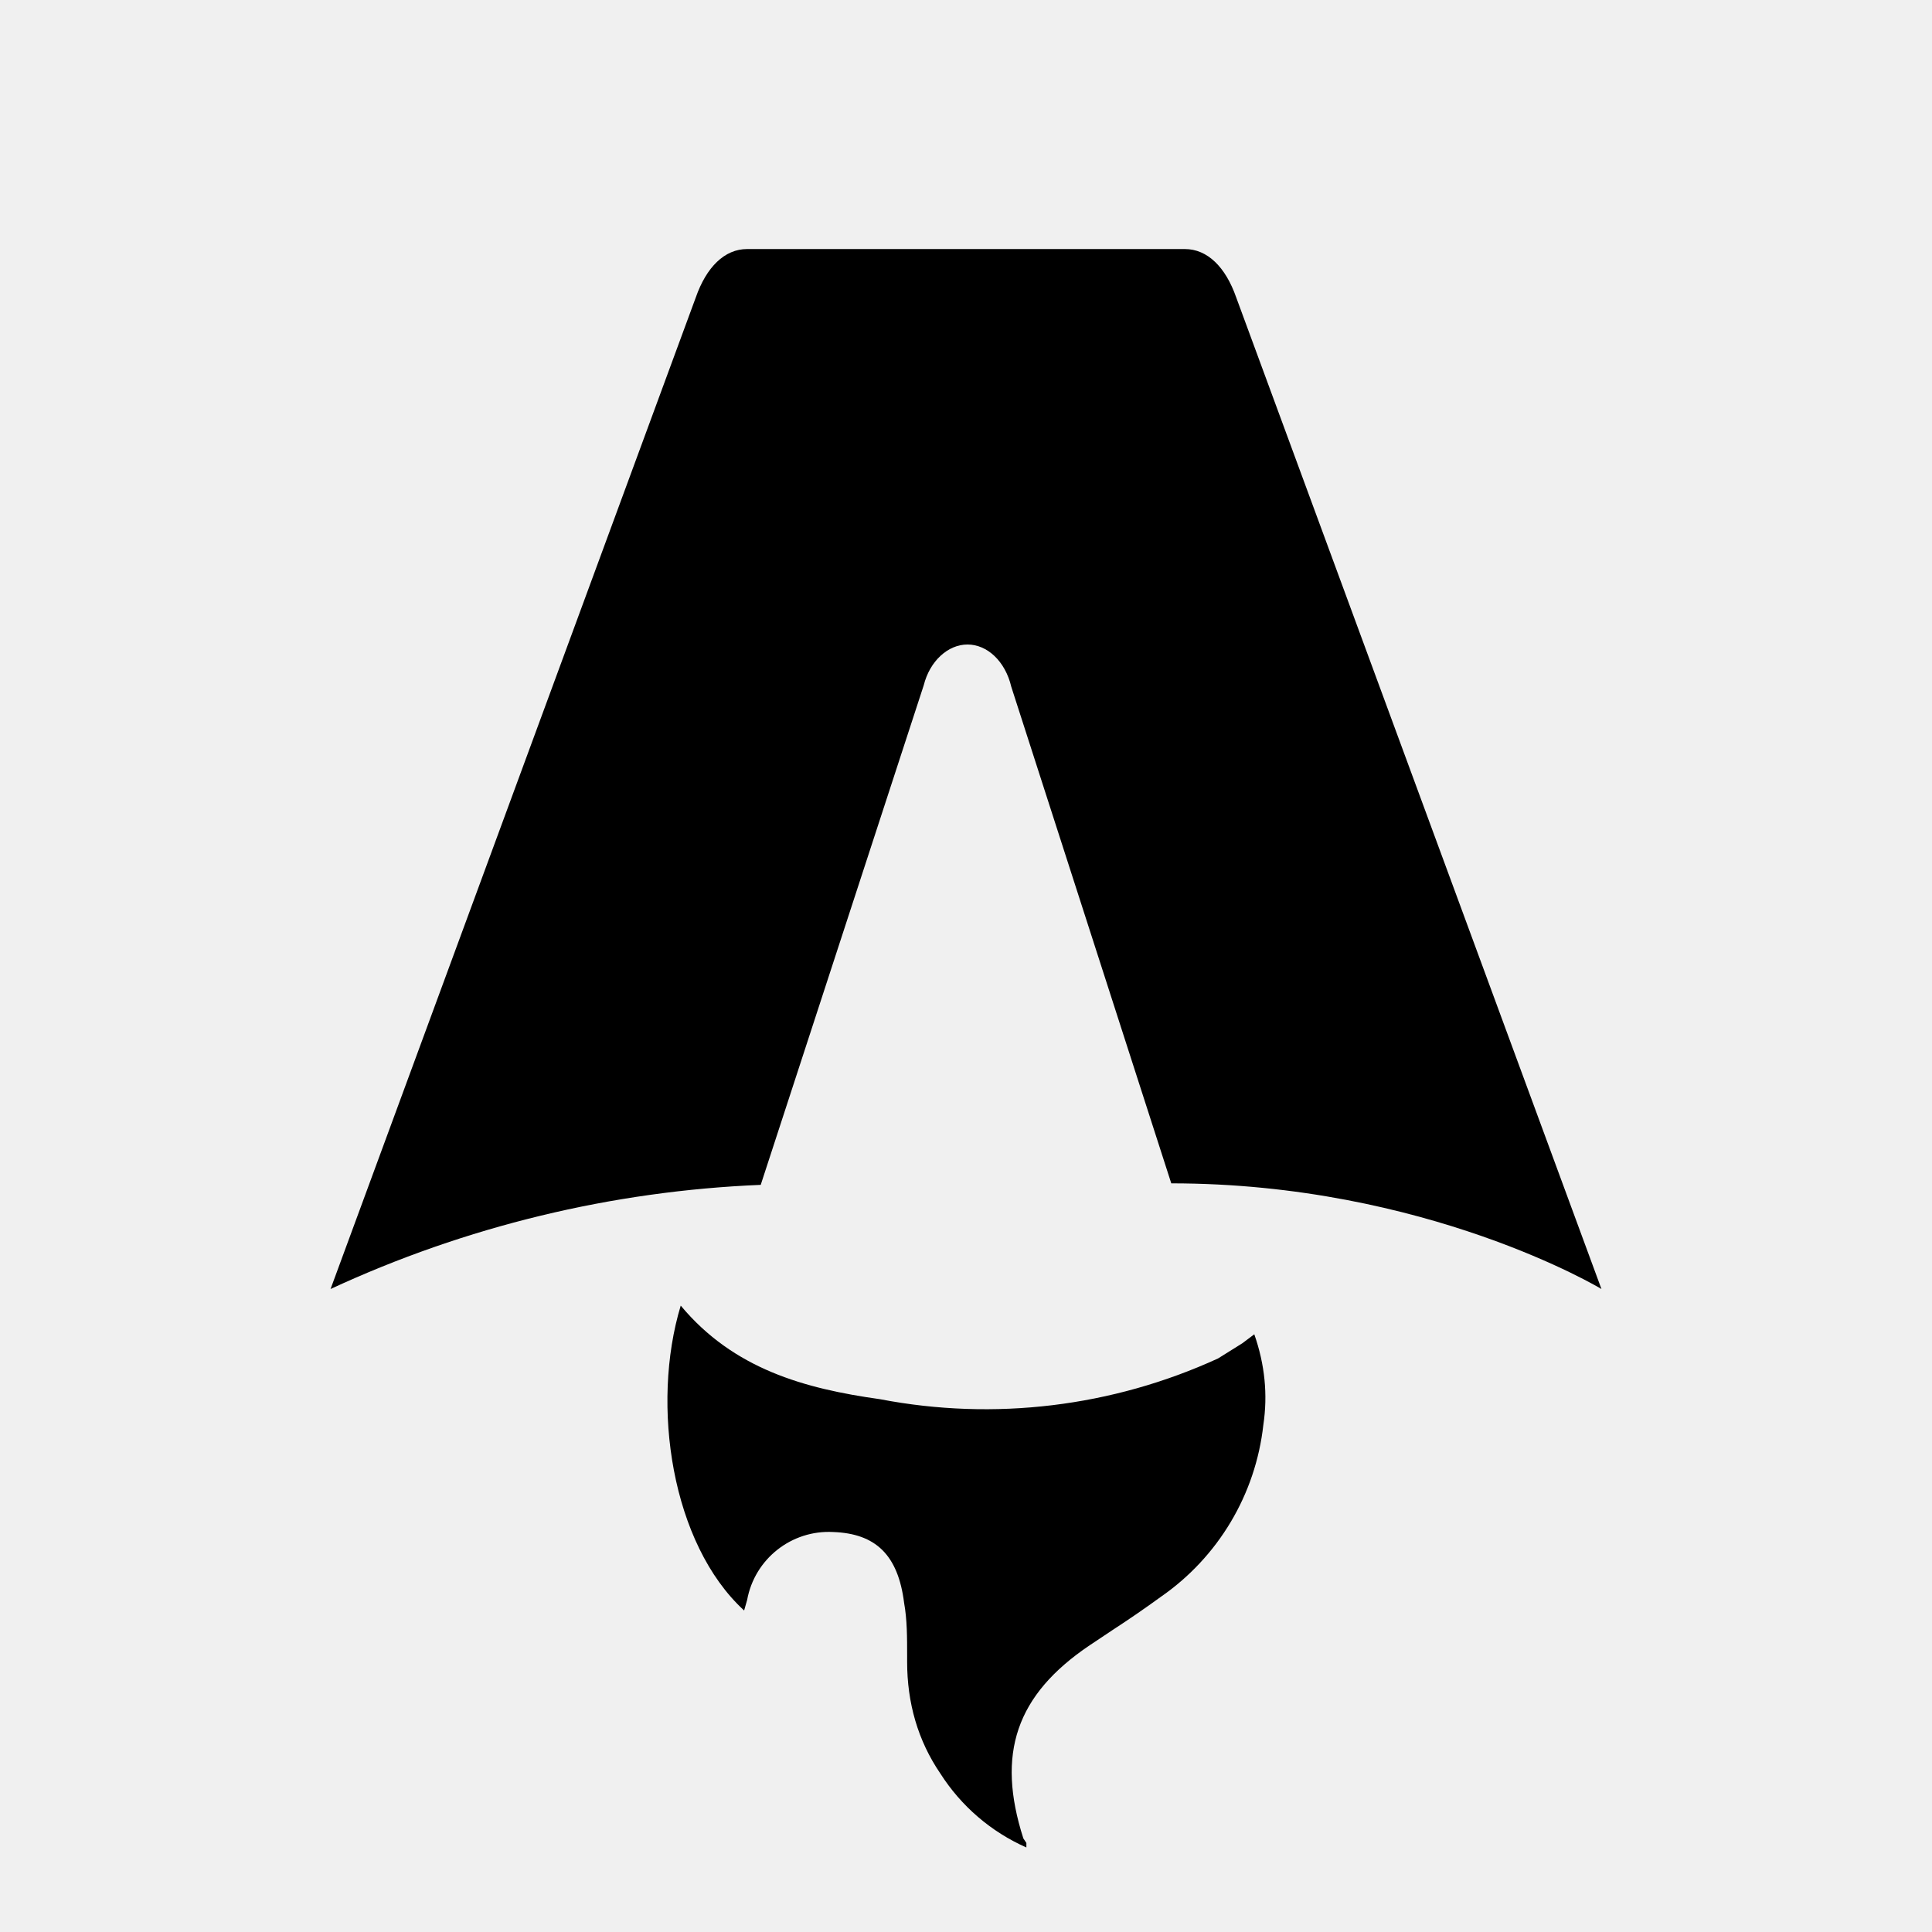
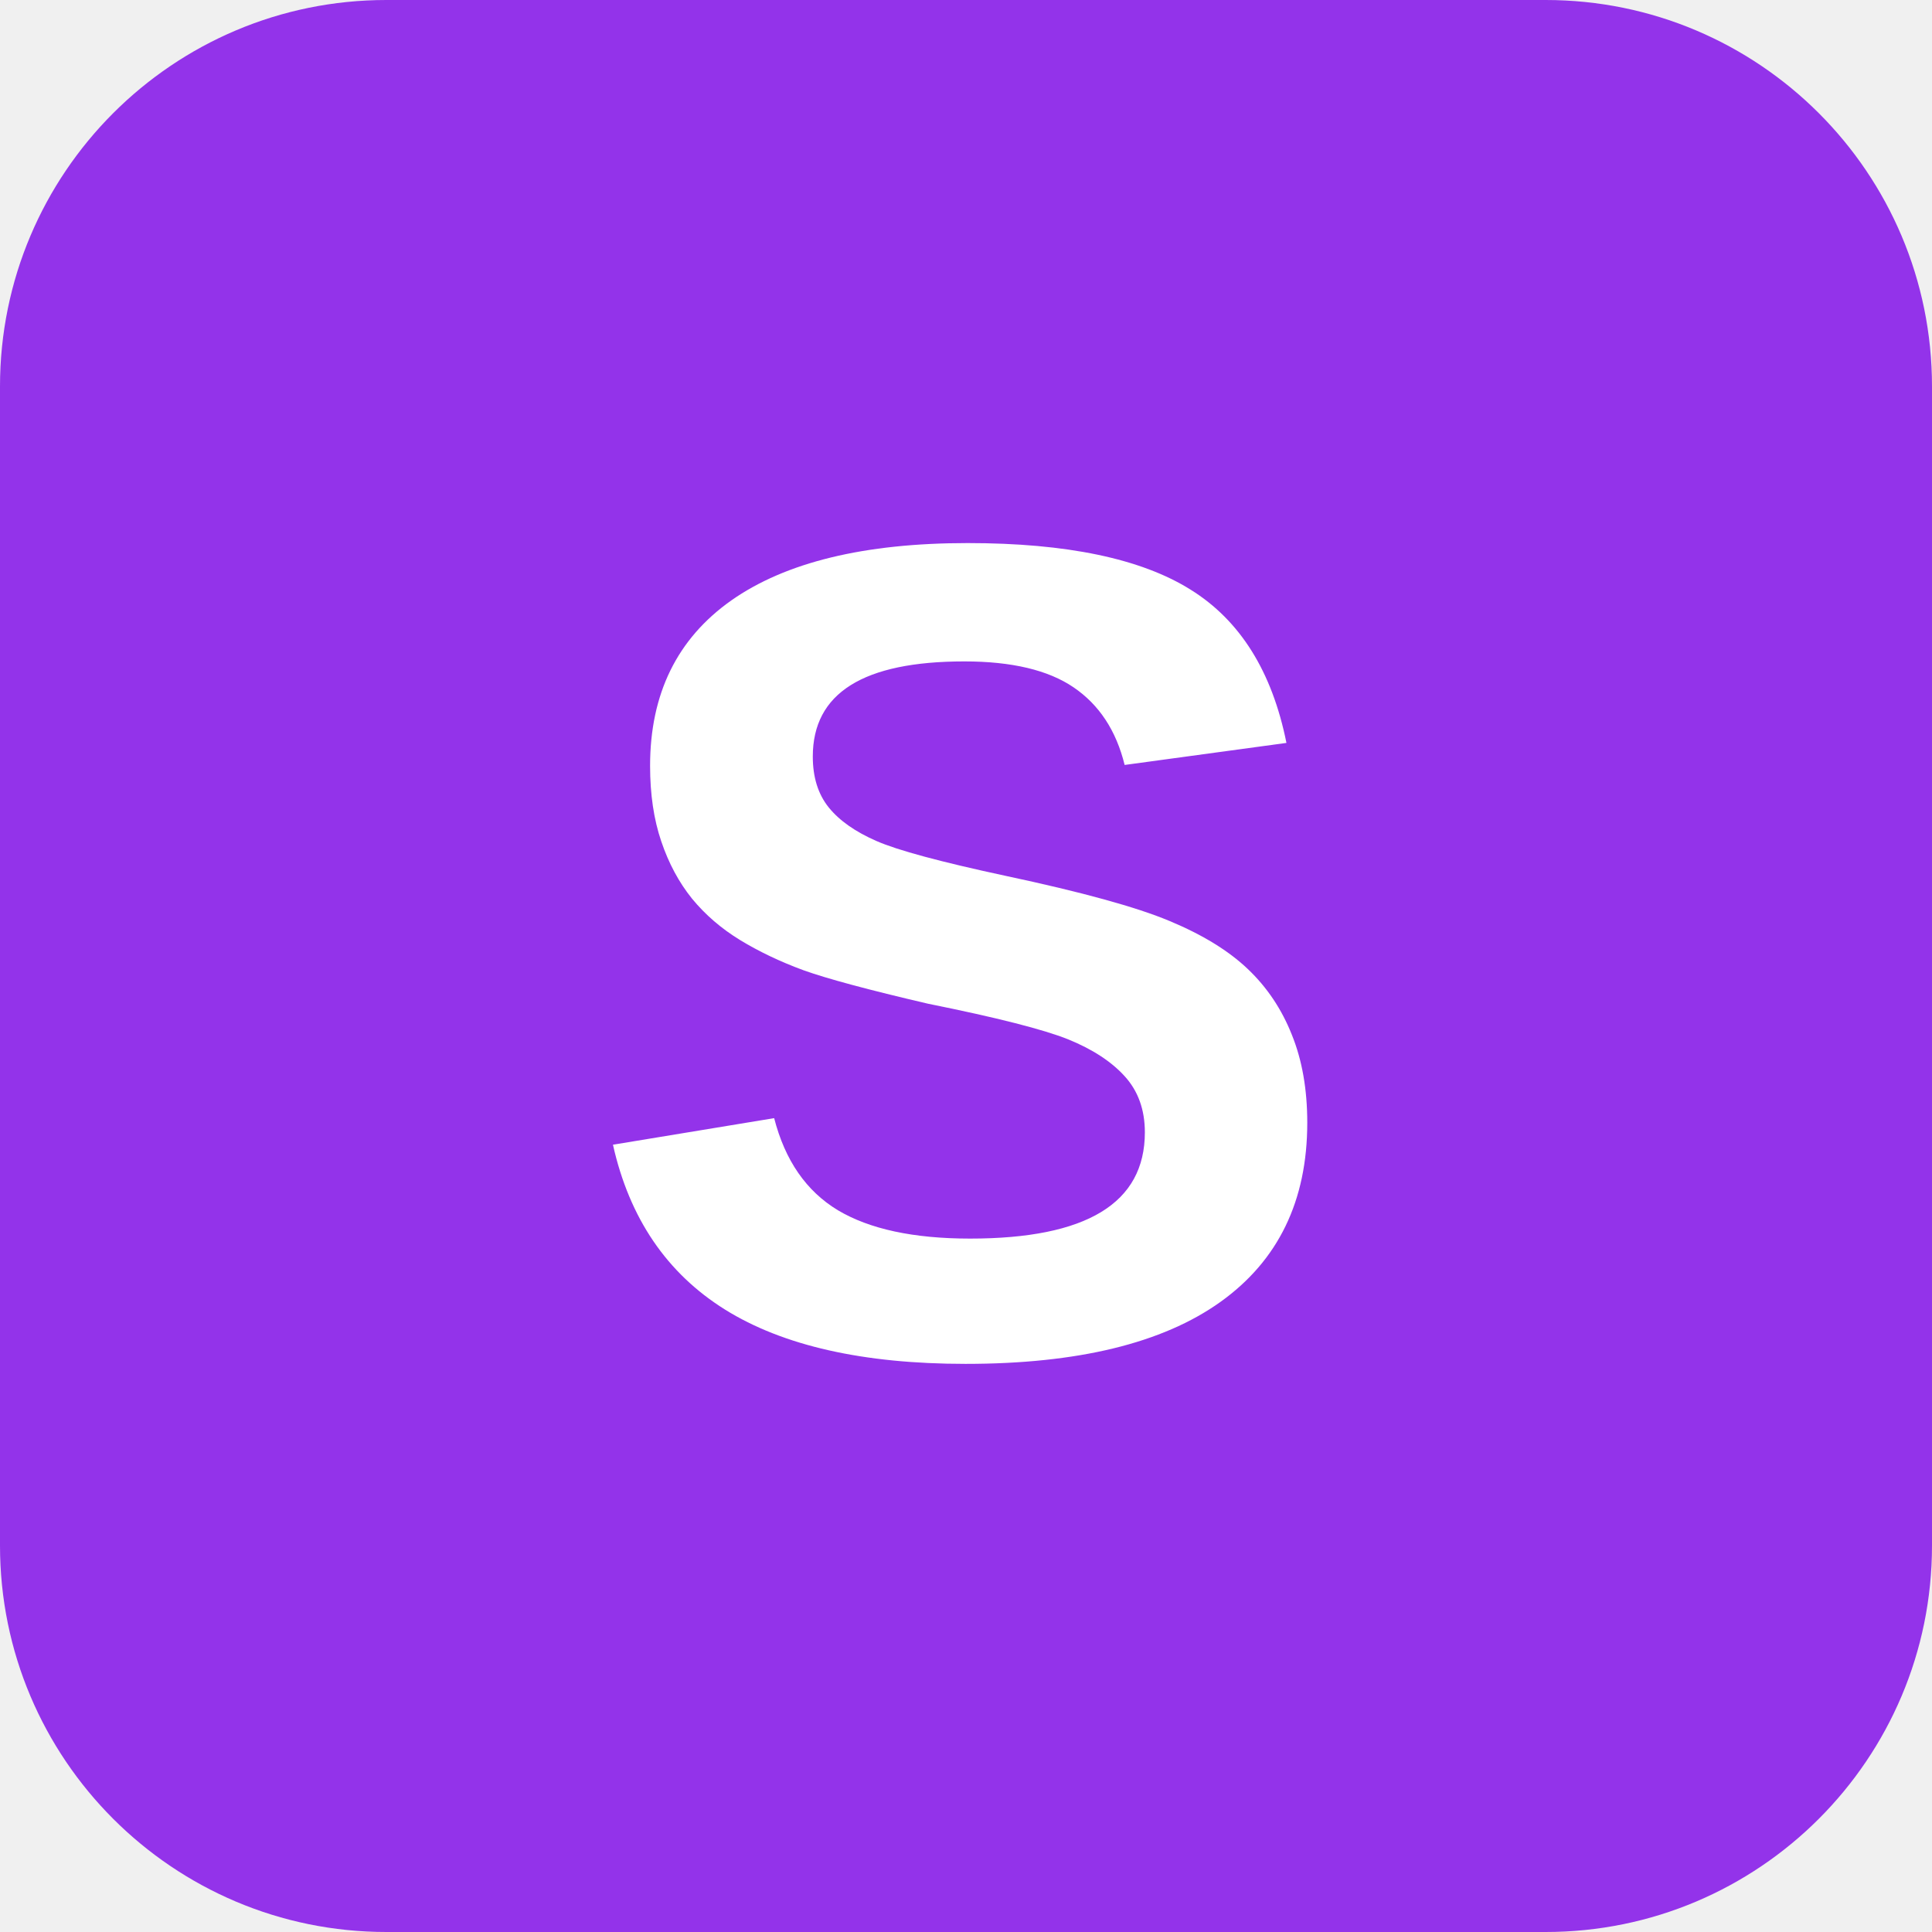
- <svg xmlns="http://www.w3.org/2000/svg" fill="none" viewBox="0 0 128 128">
-   <path d="M50.4 78.5a75.1 75.1 0 0 0-28.5 6.9l24.2-65.7c.7-2 1.9-3.2 3.4-3.2h29c1.5 0 2.7 1.2 3.4 3.2l24.2 65.7s-11.6-7-28.5-7L67 45.5c-.4-1.7-1.6-2.8-2.9-2.8-1.3 0-2.5 1.1-2.9 2.7L50.4 78.5Zm-1.1 28.2Zm-4.2-20.2c-2 6.6-.6 15.8 4.2 20.2a17.5 17.5 0 0 1 .2-.7 5.5 5.5 0 0 1 5.7-4.5c2.8.1 4.3 1.5 4.7 4.7.2 1.1.2 2.3.2 3.5v.4c0 2.7.7 5.2 2.2 7.4a13 13 0 0 0 5.7 4.9v-.3l-.2-.3c-1.8-5.6-.5-9.5 4.4-12.8l1.5-1a73 73 0 0 0 3.2-2.2 16 16 0 0 0 6.8-11.4c.3-2 .1-4-.6-6l-.8.6-1.6 1a37 37 0 0 1-22.4 2.7c-5-.7-9.7-2-13.2-6.2Z" />
-   <style>
-         path { fill: #000; }
-         @media (prefers-color-scheme: dark) {
-             path { fill: #FFF; }
-         }
-     </style>
+ <svg xmlns="http://www.w3.org/2000/svg" viewBox="0 0 100 100">
+   <rect width="100" height="100" fill="#9333ea" rx="20" />
+   <text x="50" y="70" font-family="Arial, sans-serif" font-size="60" font-weight="bold" fill="white" text-anchor="middle">S</text>
</svg>
